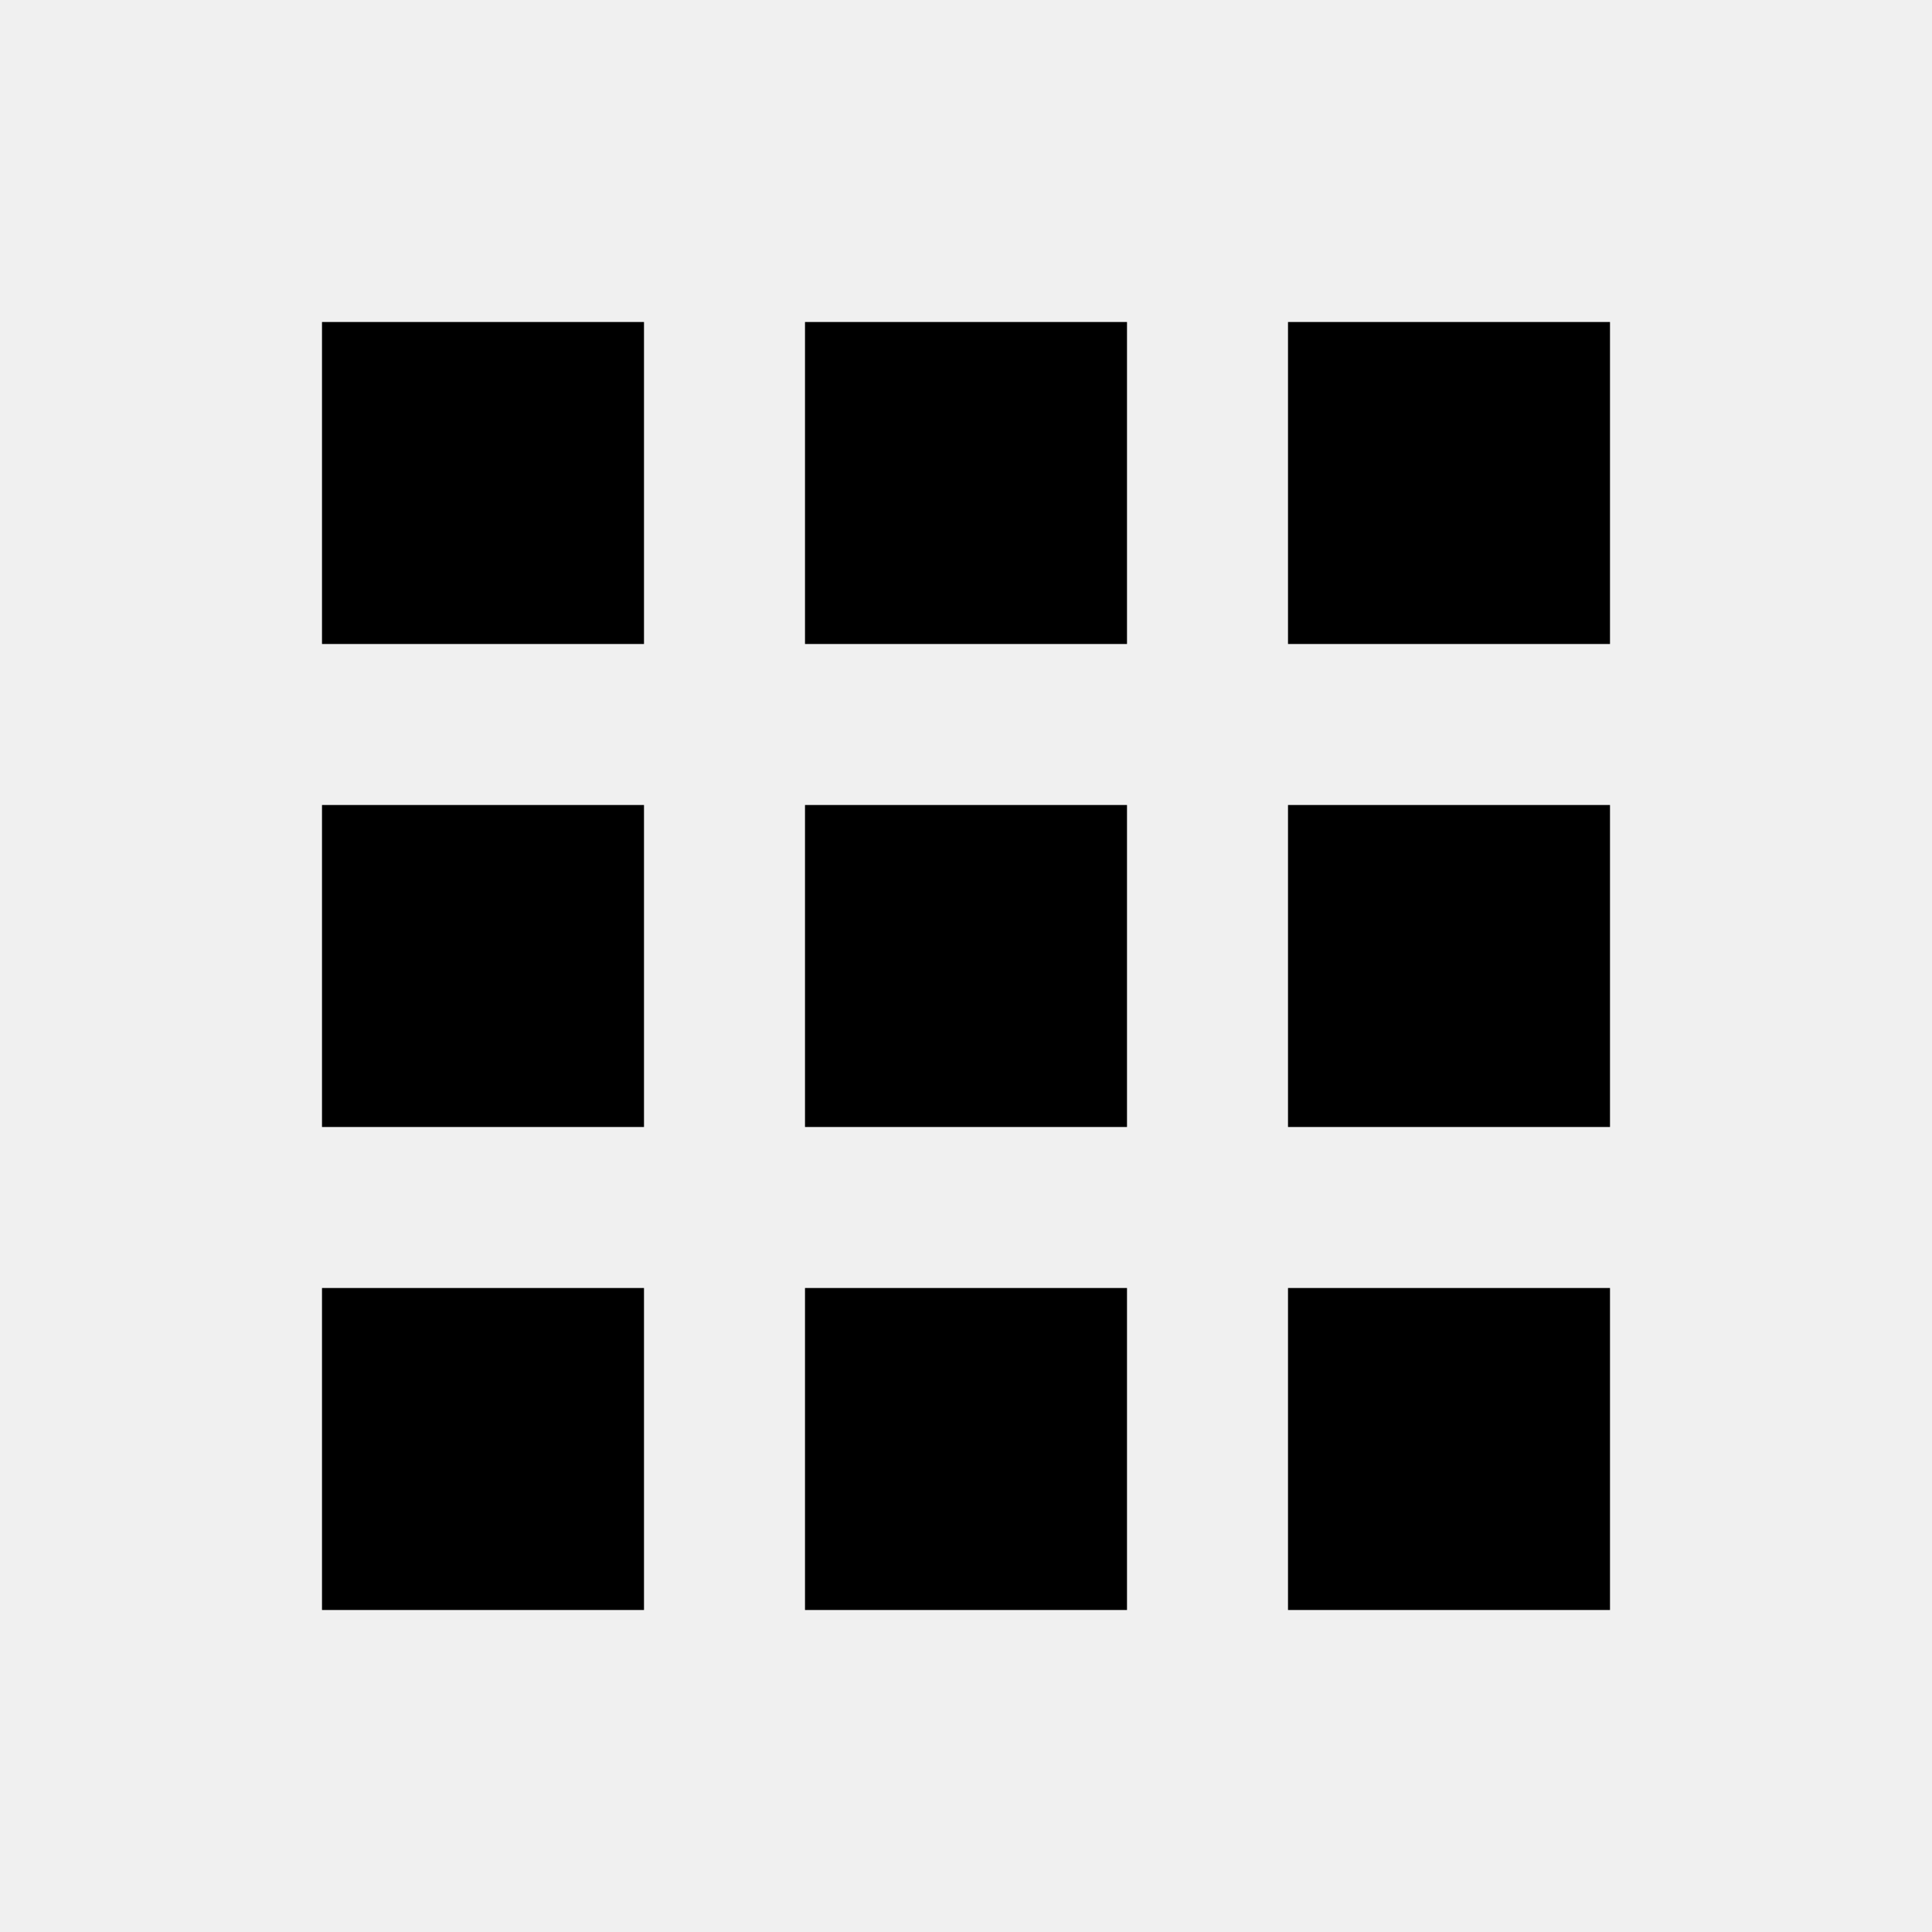
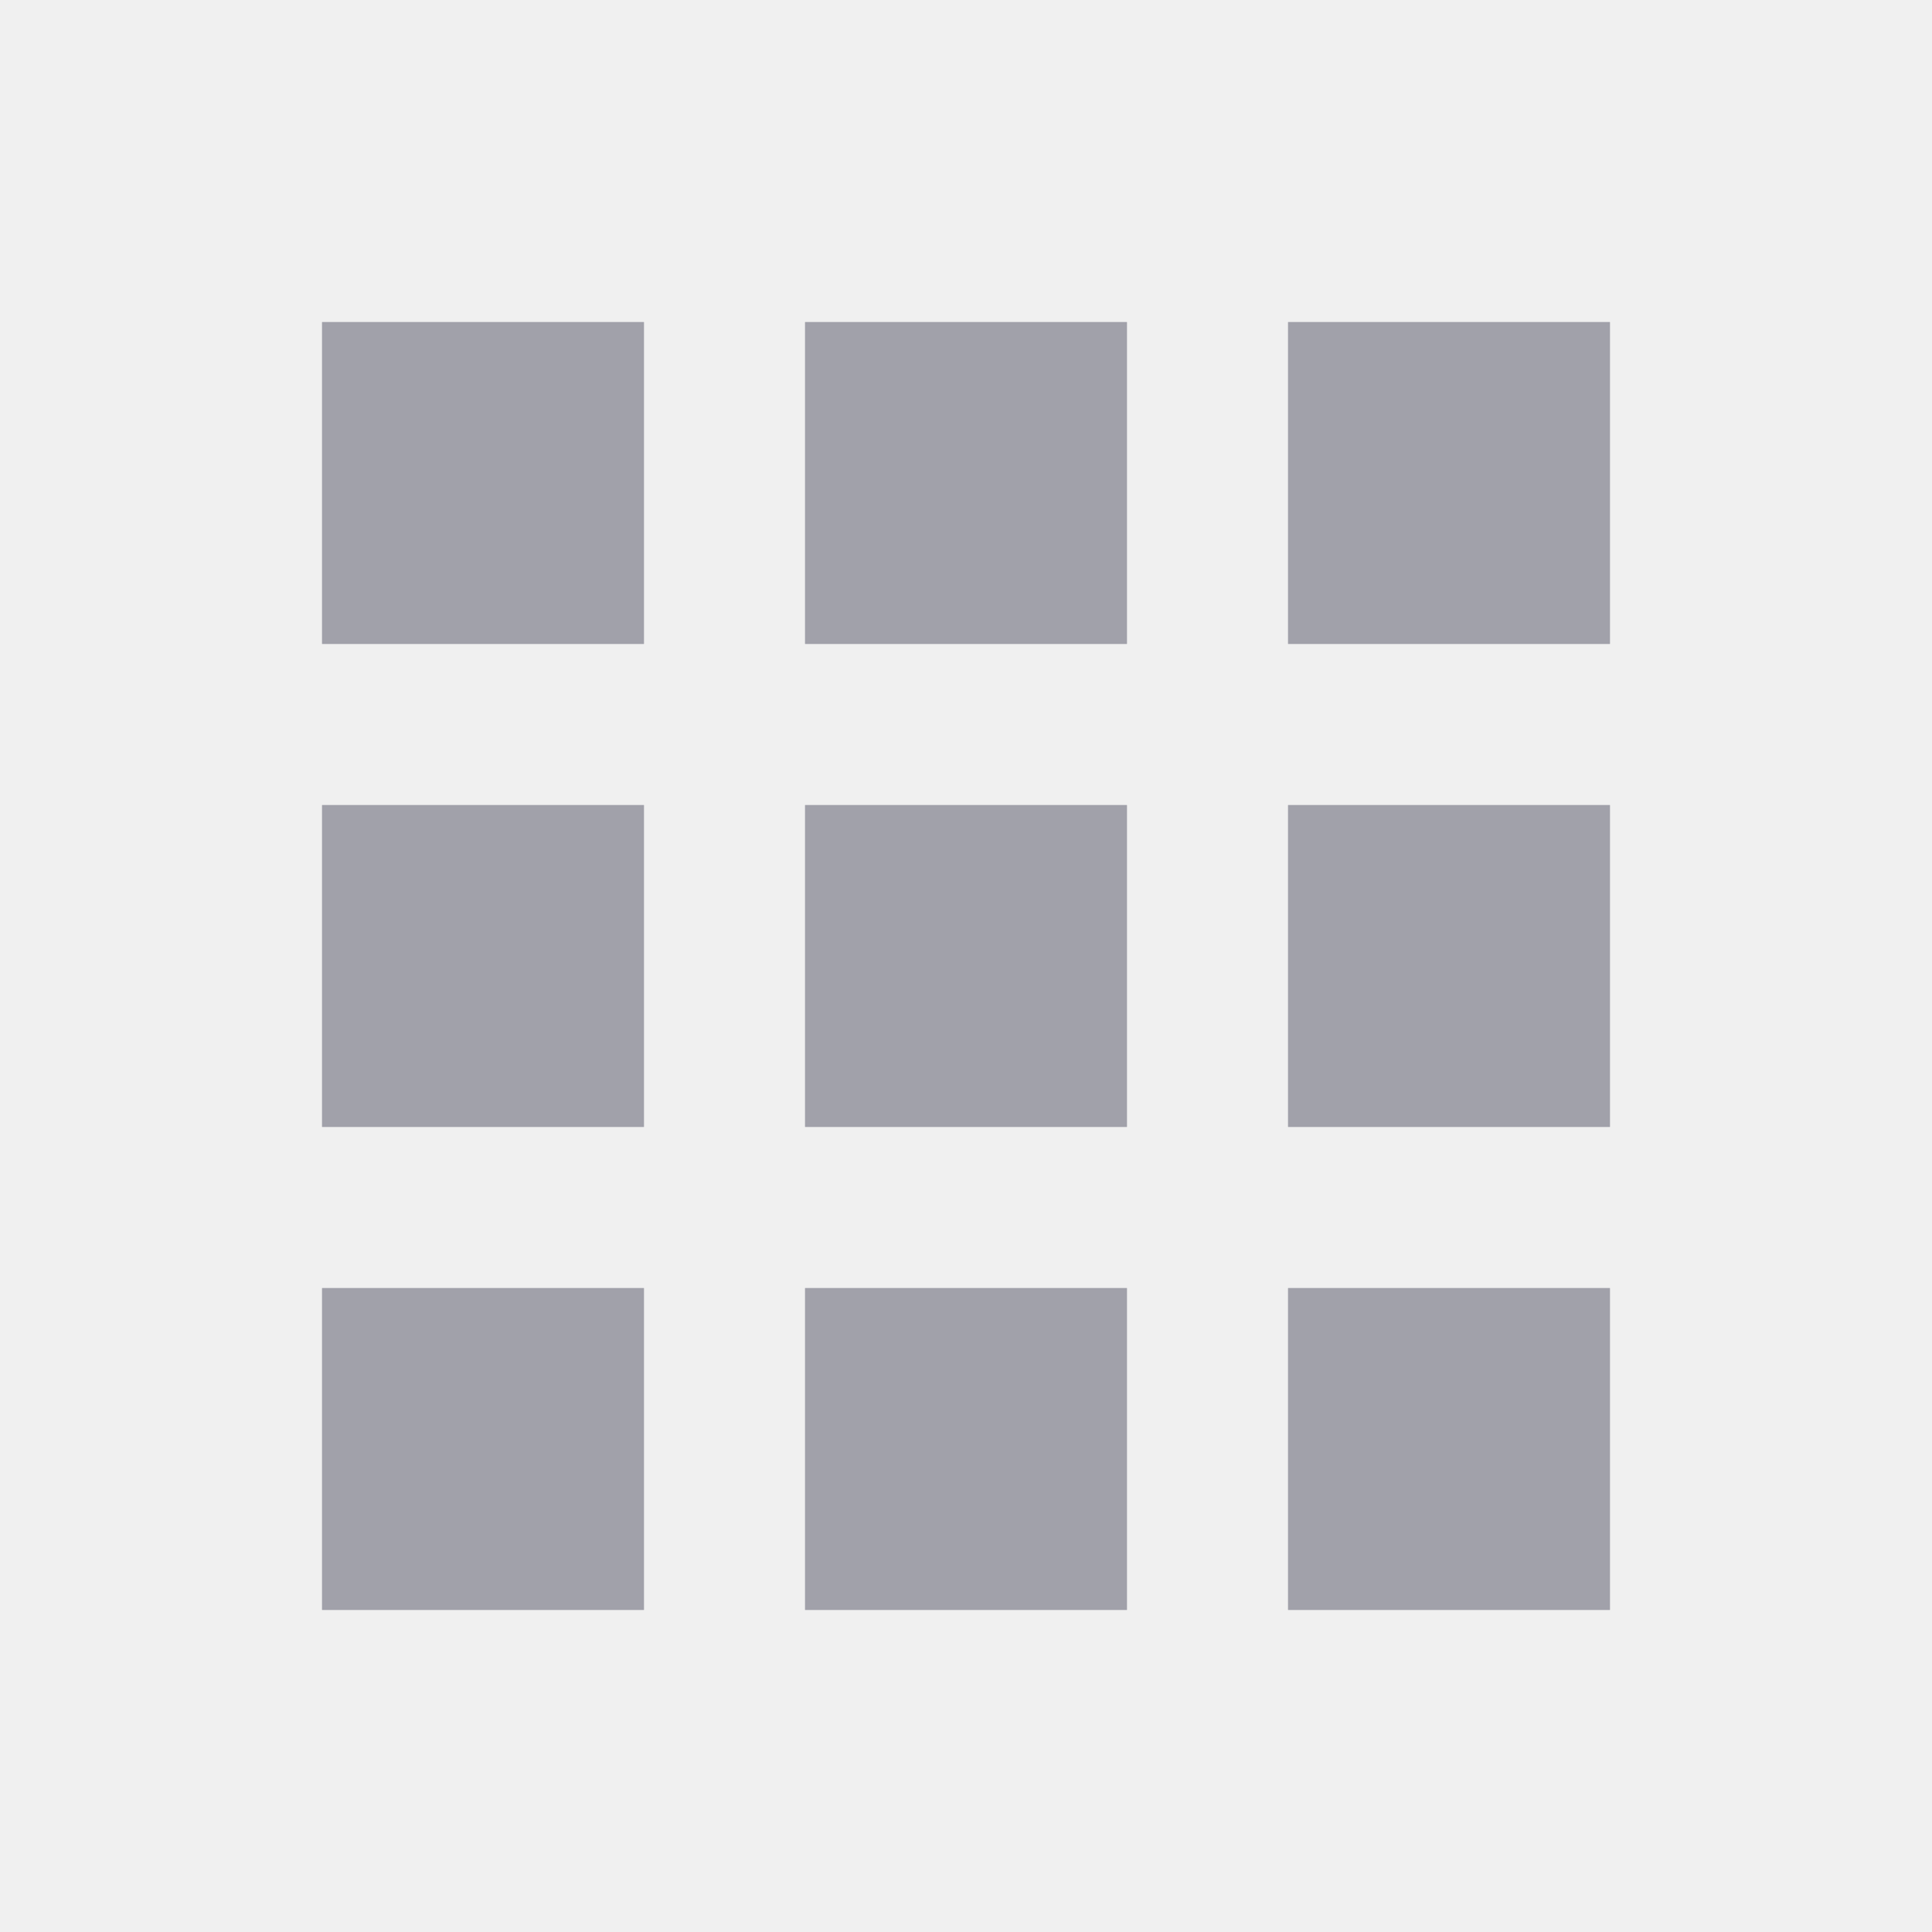
- <svg xmlns="http://www.w3.org/2000/svg" width="24" height="24" viewBox="0 0 24 24" fill="none">
+ <svg xmlns="http://www.w3.org/2000/svg" width="24" height="24" viewBox="0 0 24 24" fill="#A1A1AA">
  <g id="name=apps" clip-path="url(#clip0_19_107)">
-     <path id="Vector" d="M4 8H8V4H4V8ZM10 20H14V16H10V20ZM4 20H8V16H4V20ZM4 14H8V10H4V14ZM10 14H14V10H10V14ZM16 4V8H20V4H16ZM10 8H14V4H10V8ZM16 14H20V10H16V14ZM16 20H20V16H16V20Z" fill="black" />
+     <path id="Vector" d="M4 8H8V4H4V8ZM10 20H14V16H10V20ZM4 20H8V16H4V20ZM4 14H8V10H4V14ZM10 14H14V10H10V14ZM16 4V8H20V4H16ZM10 8H14V4H10V8ZM16 14H20V10H16V14ZM16 20H20V16H16V20Z" fill="#A1A1AA" />
  </g>
  <defs>
    <clipPath id="clip0_19_107">
-       <rect width="24" height="24" fill="white" />
+       <rect width="24" height="24" fill="#A1A1AA" />
    </clipPath>
  </defs>
</svg>
